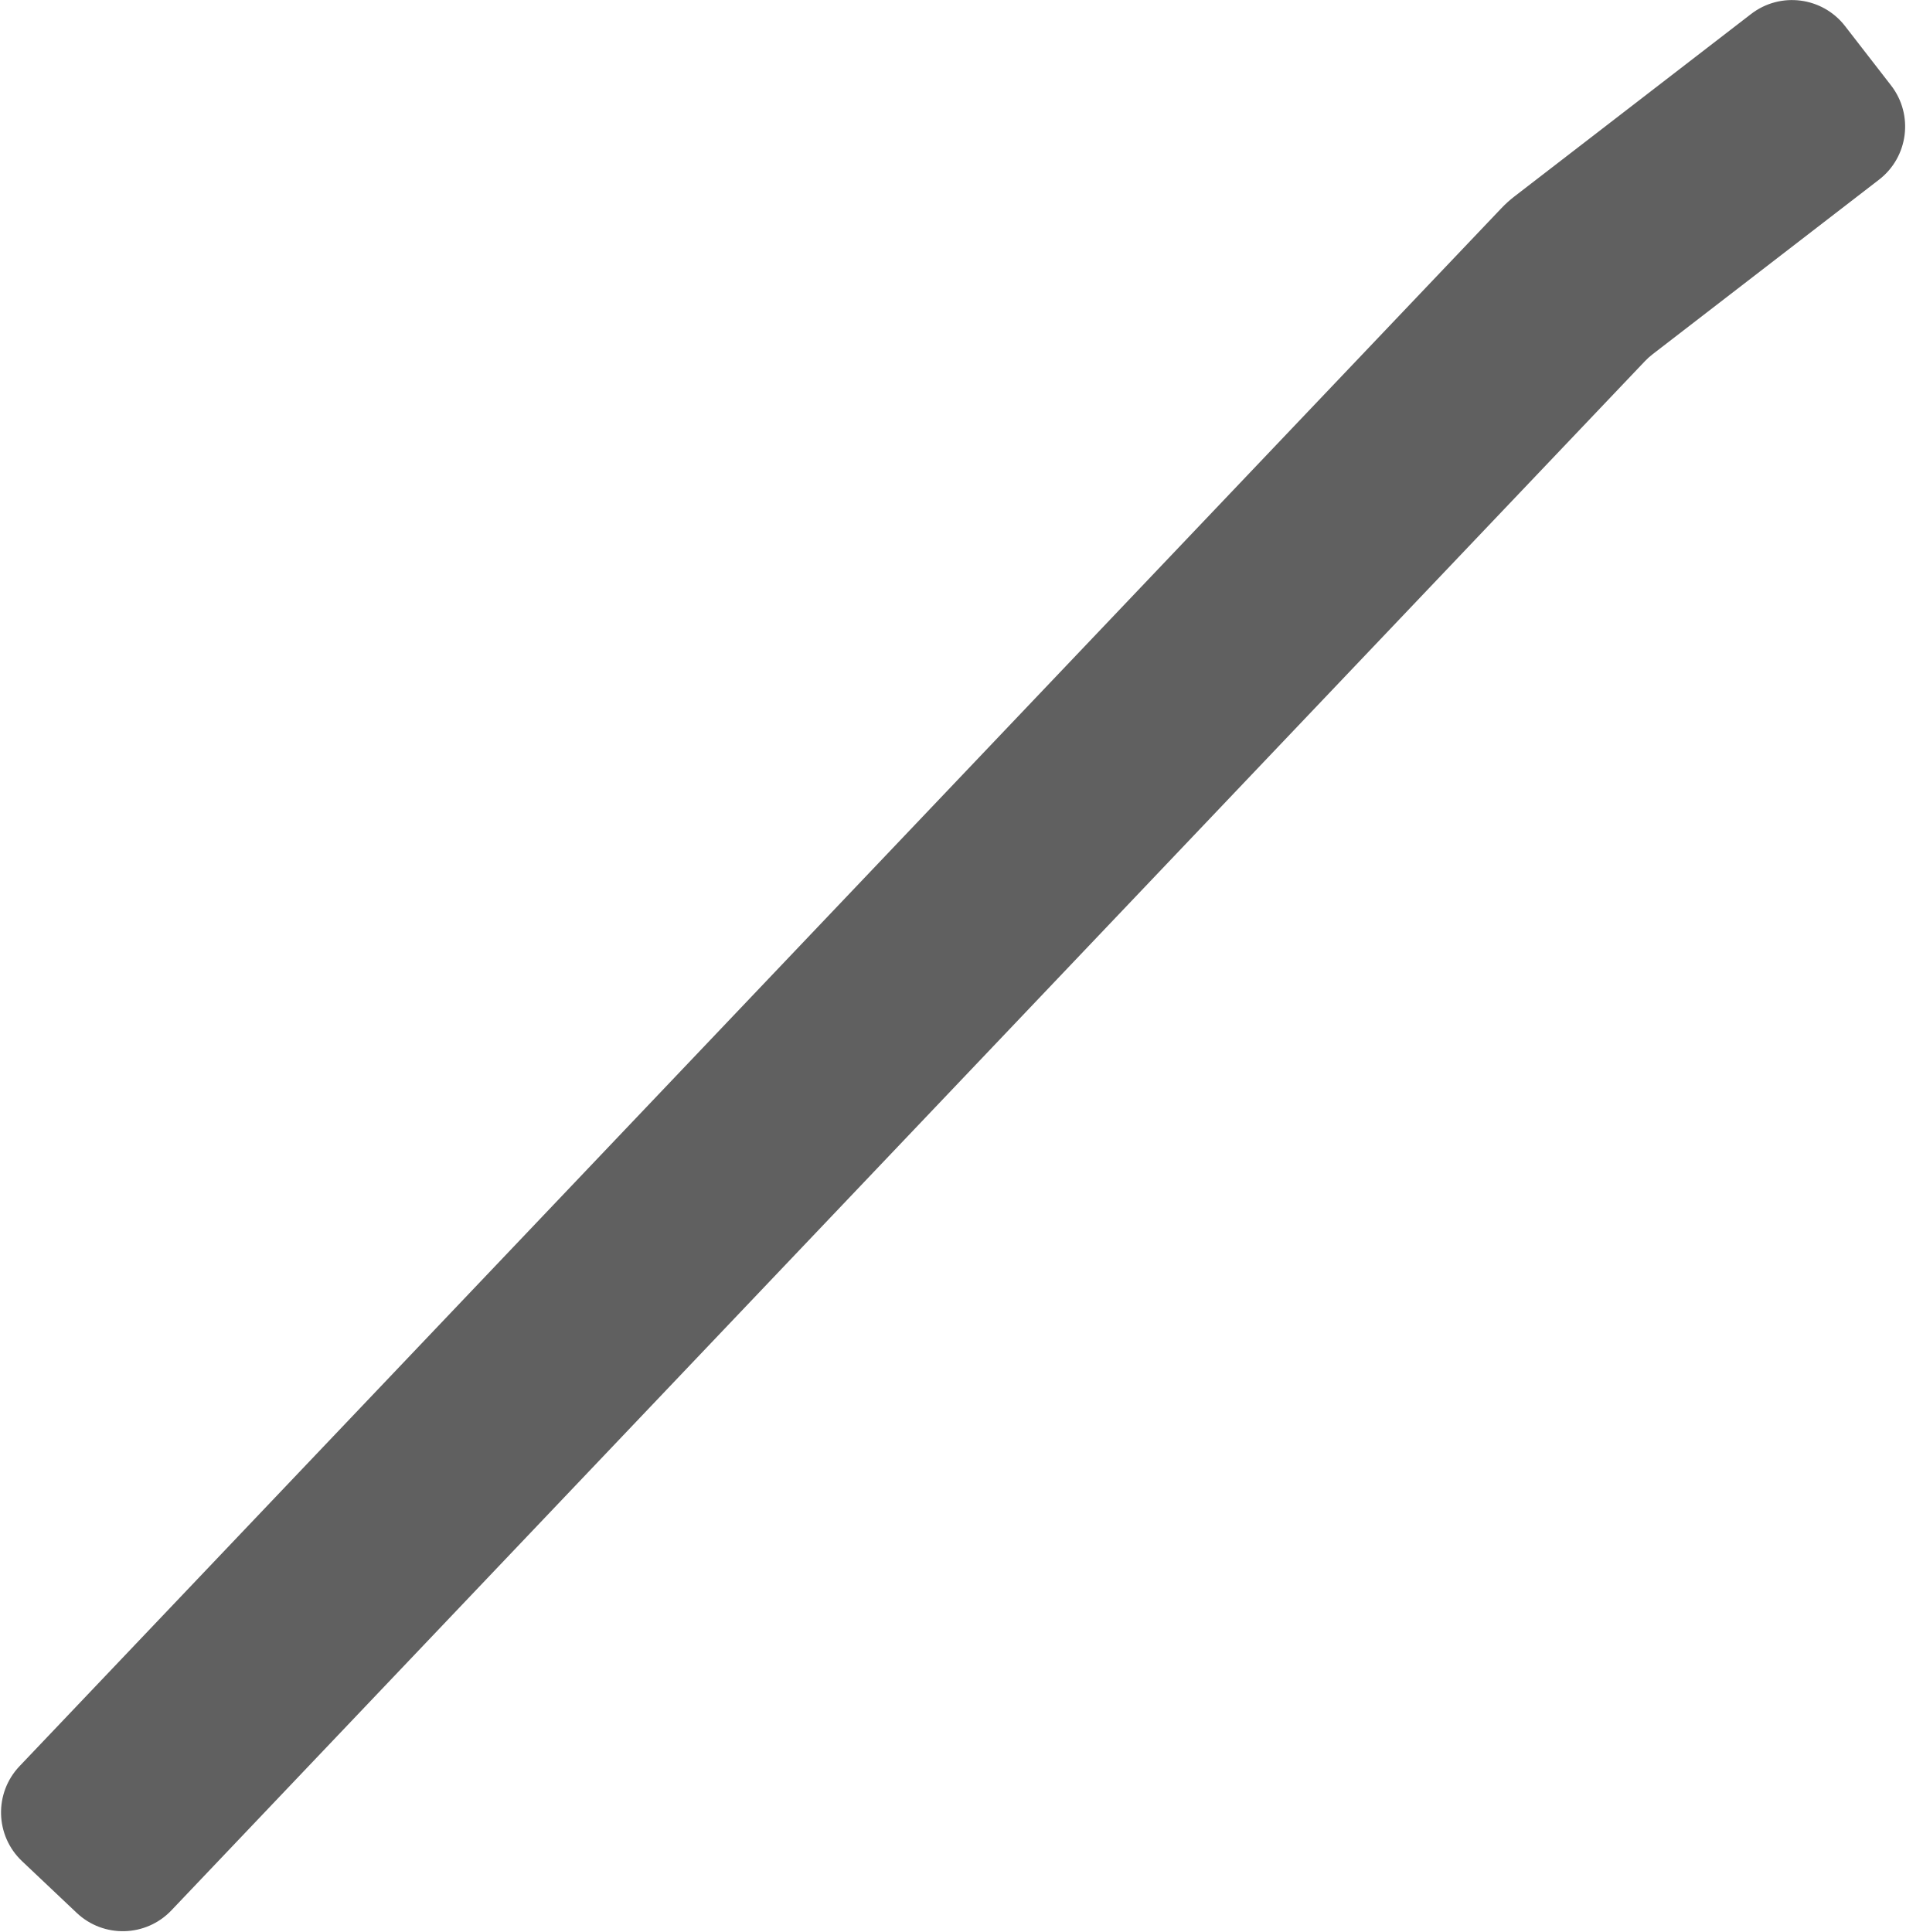
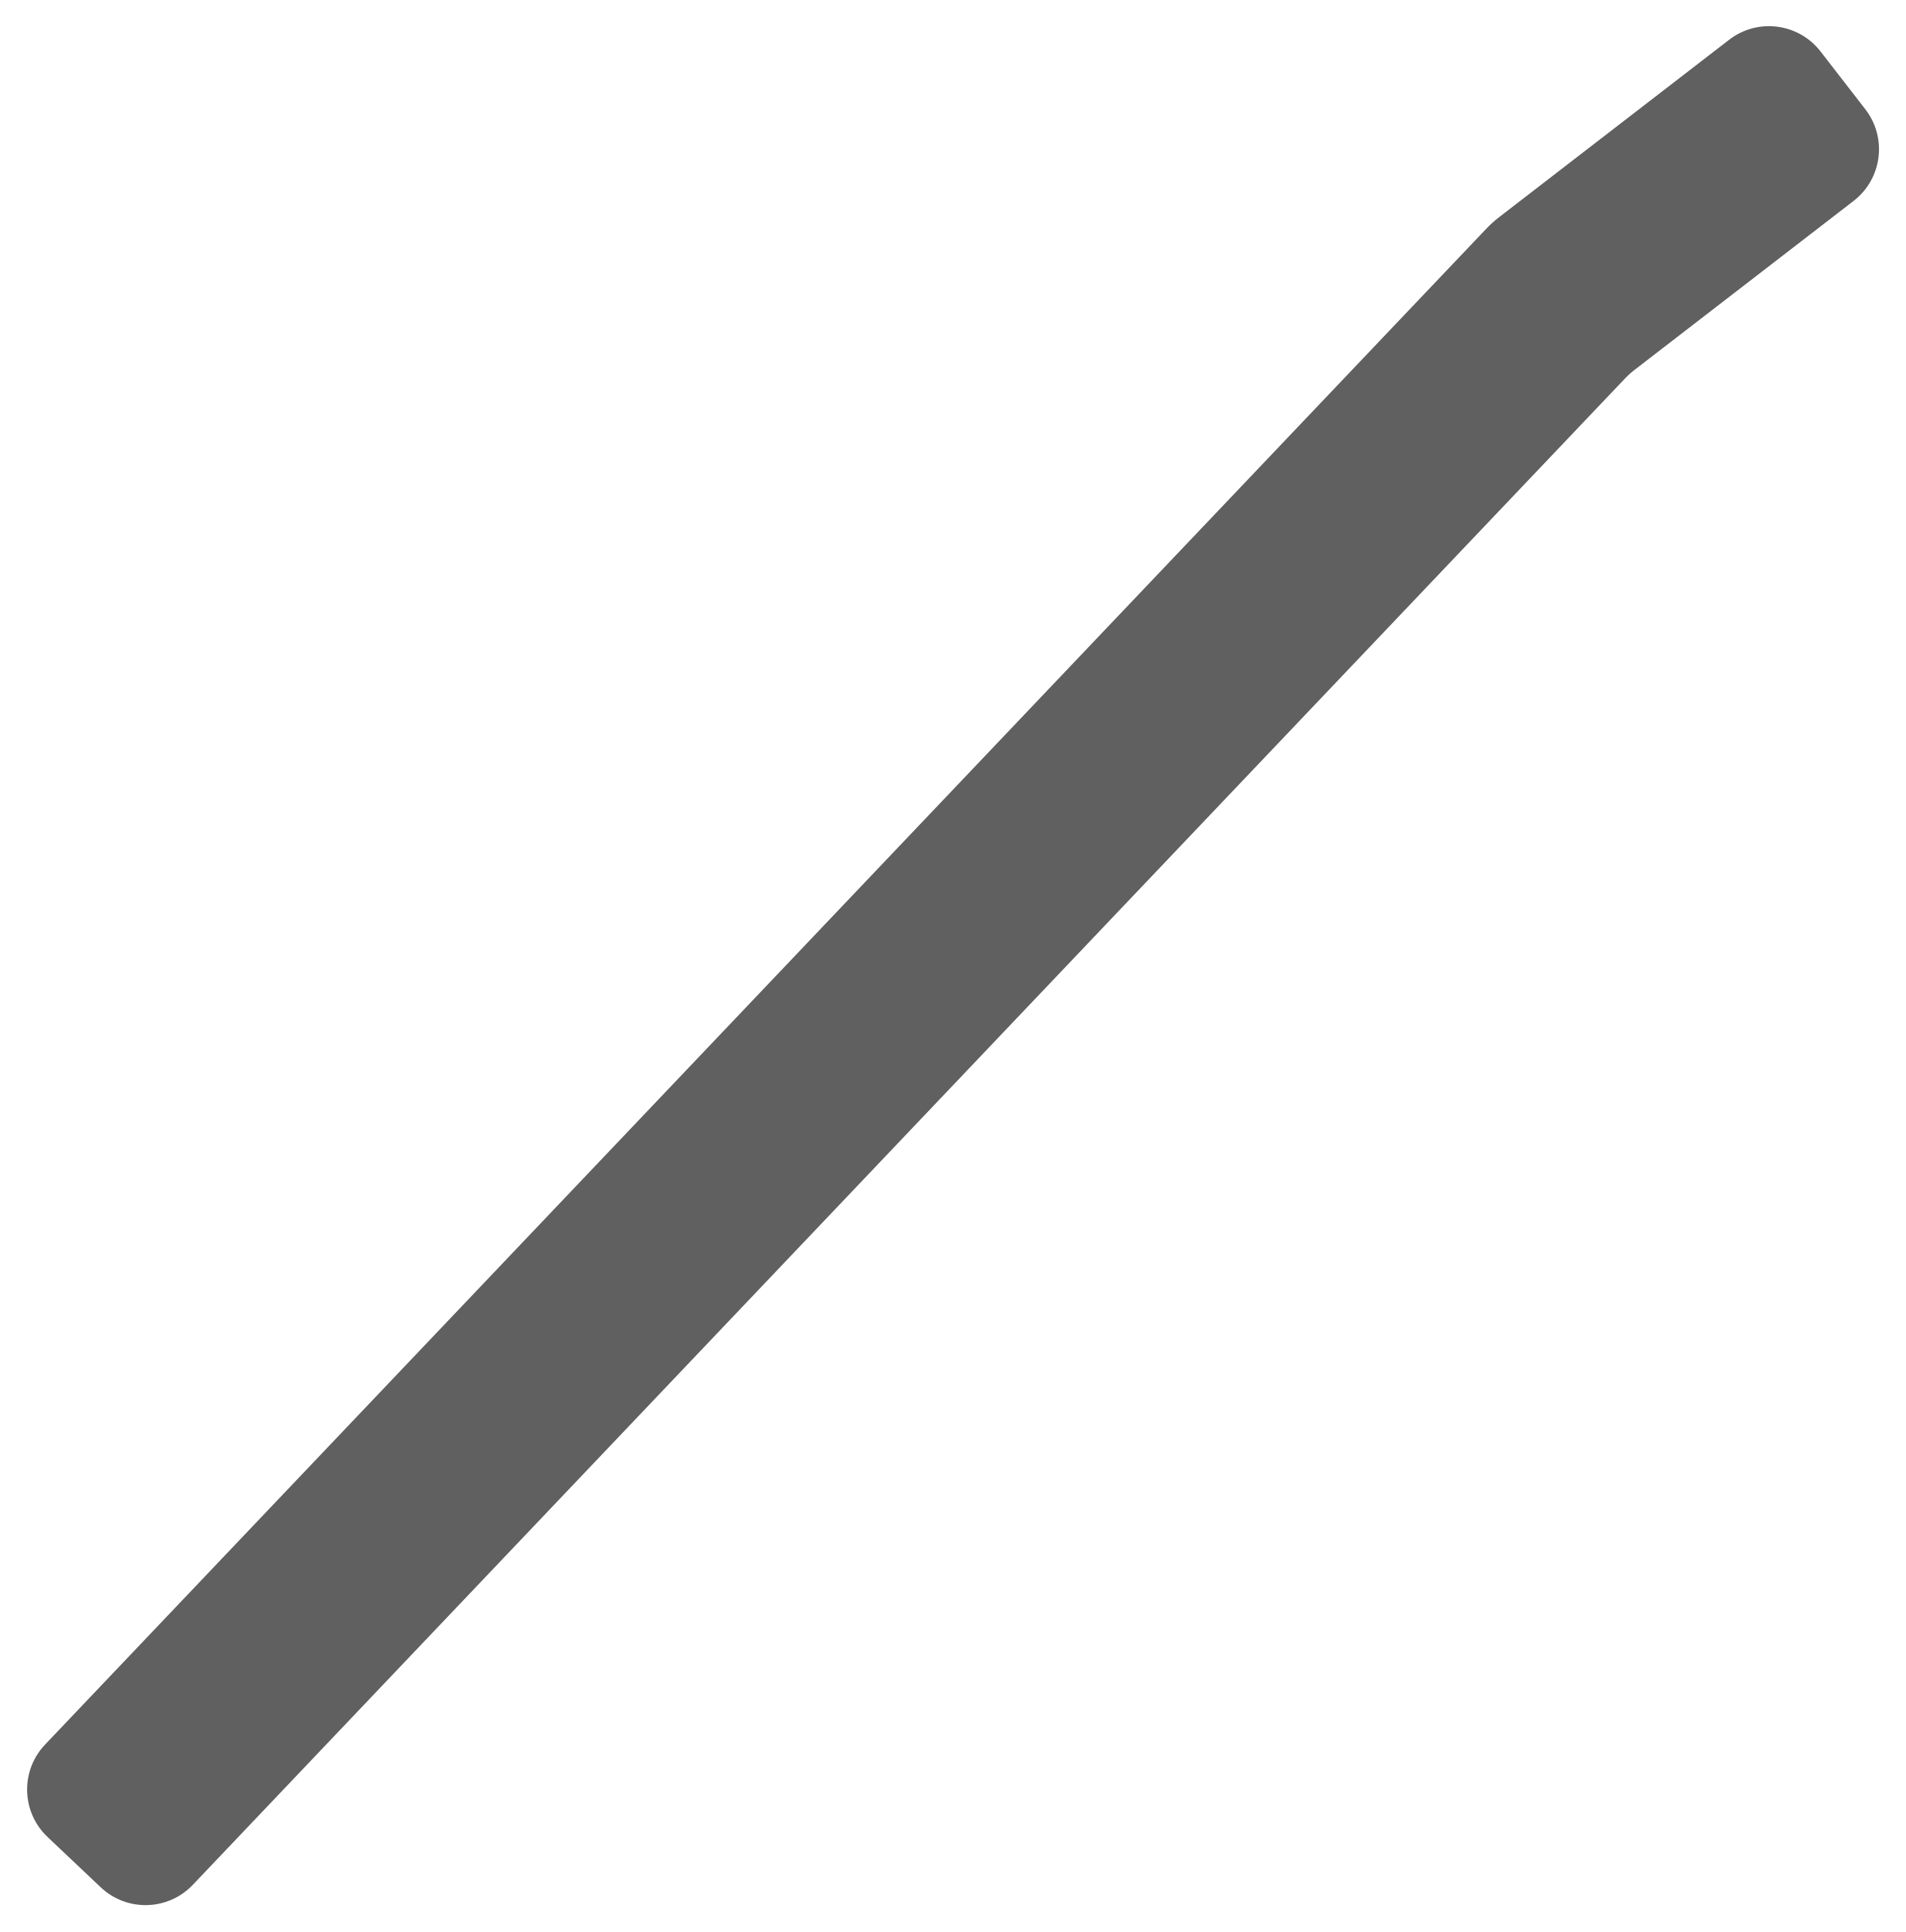
- <svg xmlns="http://www.w3.org/2000/svg" width="142" height="144" viewBox="0 0 142 144" fill="none">
-   <path id="03-vehicle-parking" fill-rule="evenodd" clip-rule="evenodd" d="M122.588 26.917C122.764 26.731 122.955 26.559 123.158 26.403L140.031 13.392C142.221 11.703 142.624 8.556 140.929 6.369L137.498 1.942C135.809 -0.237 132.675 -0.638 130.493 1.046L112.863 14.64C112.517 14.907 112.192 15.2 111.891 15.517L1.455 131.641C-0.452 133.646 -0.368 136.817 1.641 138.719L5.715 142.573C7.717 144.467 10.875 144.384 12.774 142.386L122.588 26.917Z" fill="#606060" />
+ <svg xmlns="http://www.w3.org/2000/svg" width="146" height="148" viewBox="0 0 146 148" fill="none">
+   <g id="03-vehicle-parking">
+     <path id="03-vehicle" fill-rule="evenodd" clip-rule="evenodd" d="M124.588 28.917C124.764 28.731 124.955 28.559 125.158 28.403L142.031 15.392C144.221 13.703 144.624 10.556 142.929 8.369L139.498 3.942C137.809 1.763 134.675 1.362 132.493 3.046L114.863 16.64C114.517 16.907 114.192 17.2 113.891 17.517L3.455 133.641C1.548 135.646 1.632 138.817 3.641 140.719L7.715 144.573C9.717 146.467 12.875 146.384 14.774 144.386L124.588 28.917Z" fill="#606060" />
+   </g>
</svg>
